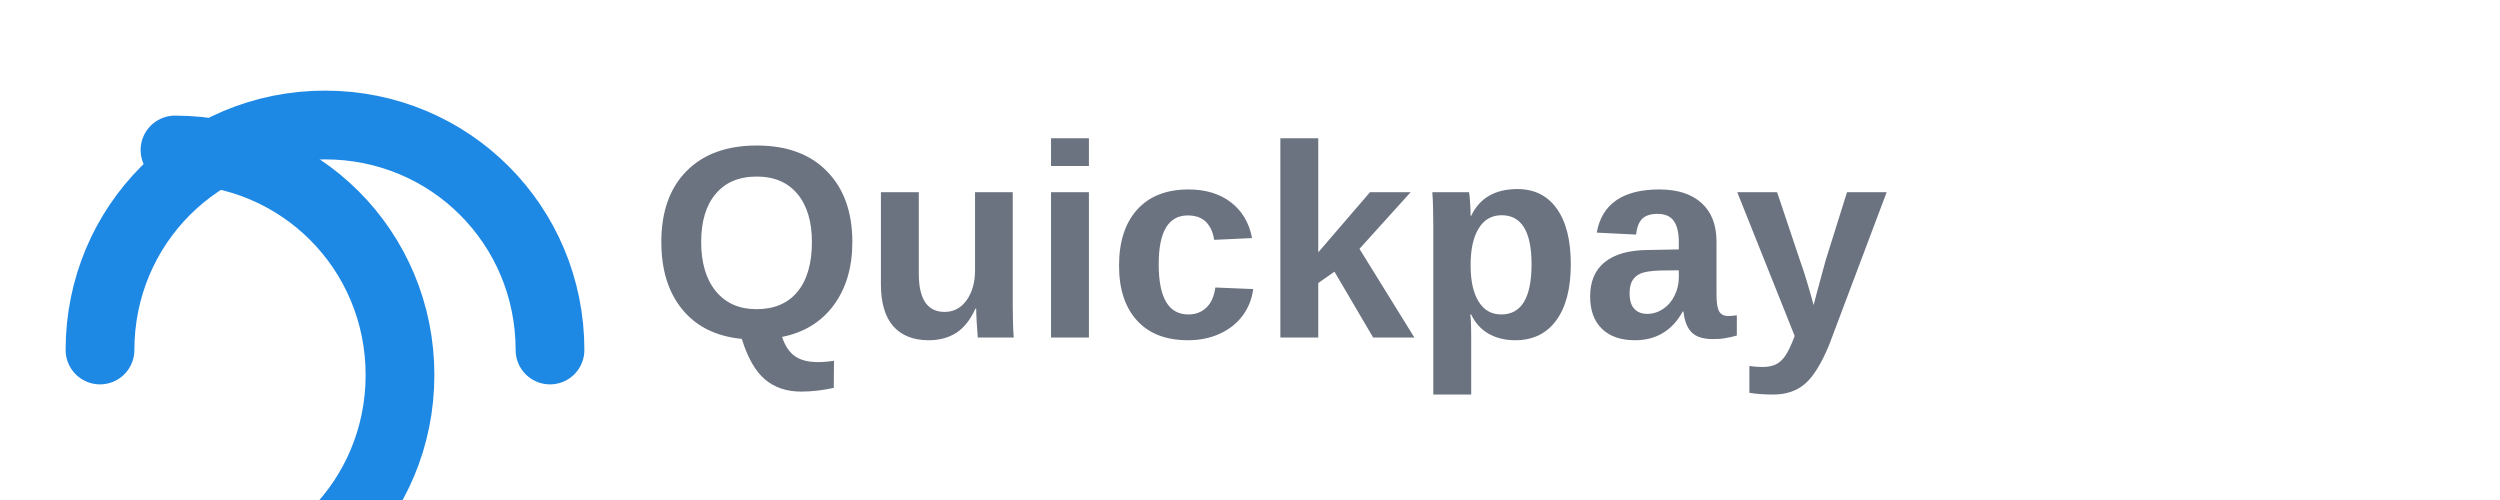
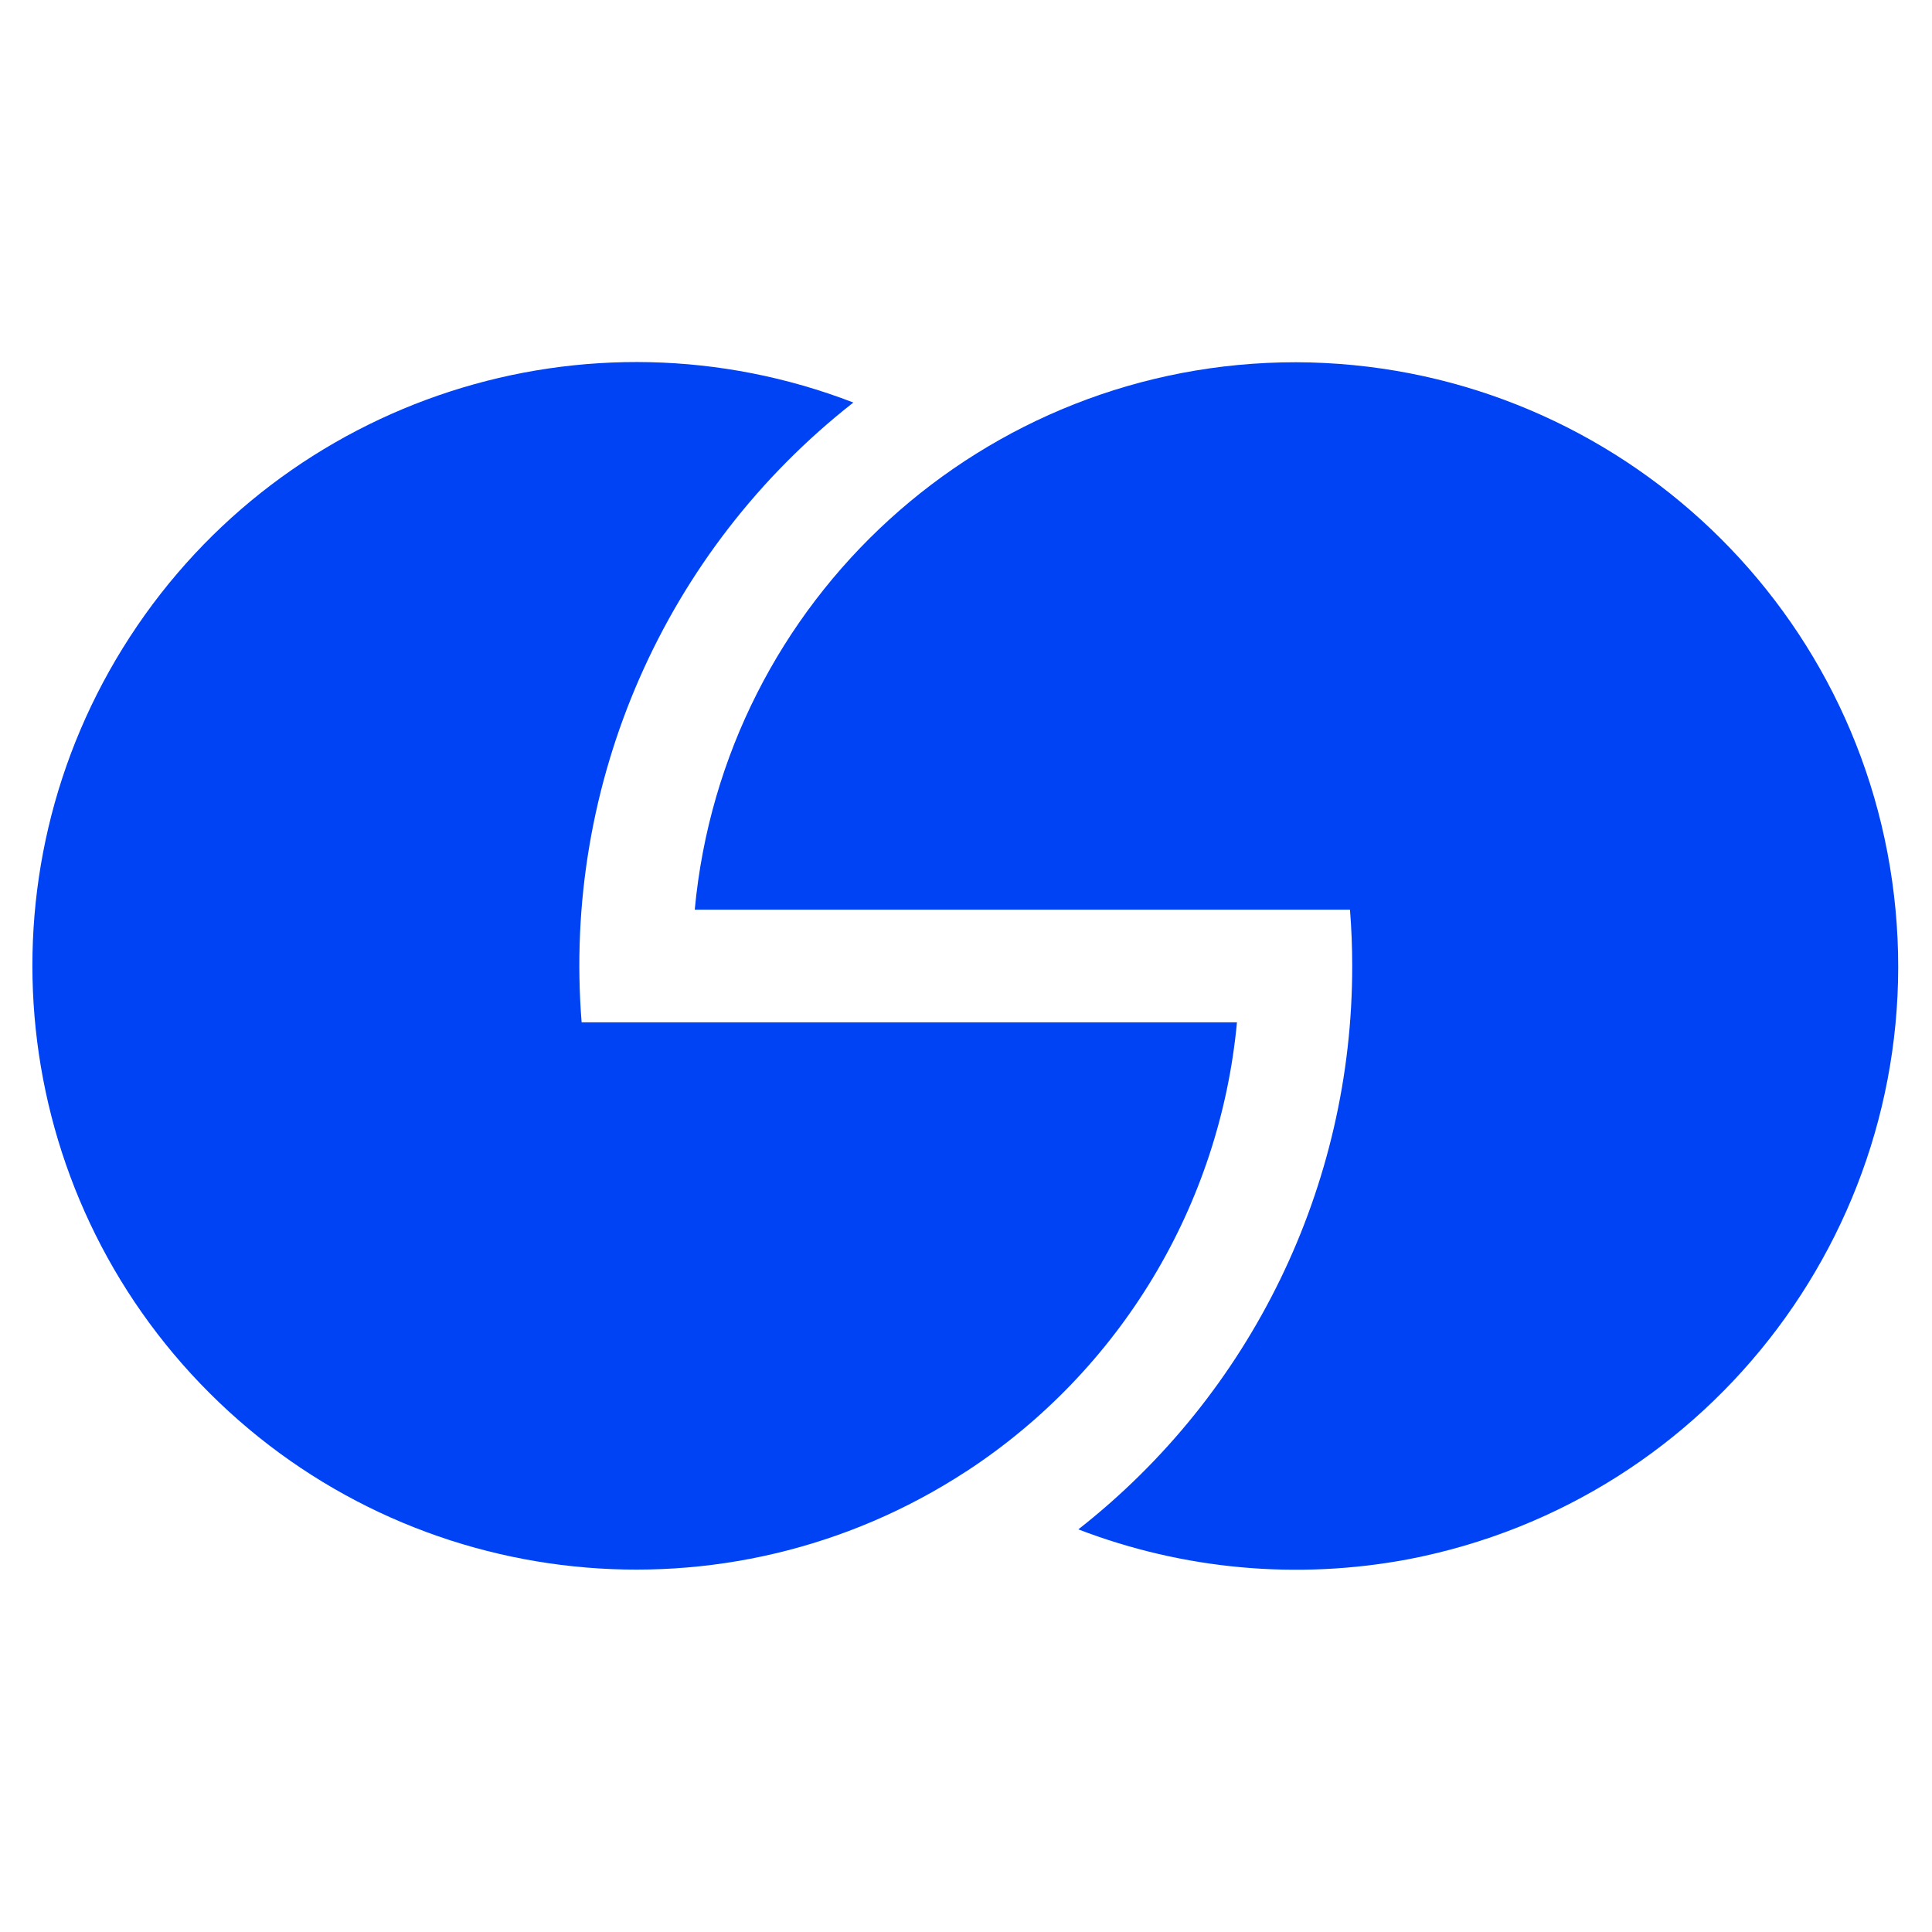
- <svg xmlns="http://www.w3.org/2000/svg" viewBox="0 0 200 40" role="img" aria-label="QuickPay">
-   <g fill="none" stroke="#1E88E5" stroke-width="5.5" stroke-linecap="round">
-     <path d="M8 28c0-10 8-18 18-18s18 8 18 18" />
-     <path d="M14 12c10 0 18 8 18 18s-8 18-18 18" />
-   </g>
-   <text x="52" y="27" font-family="Arial, Helvetica, sans-serif" font-size="22" font-weight="600" fill="#6B7280">Quickpay</text>
+ <svg xmlns="http://www.w3.org/2000/svg" width="20" height="20" fill="none">
+   <path fill="#0043f5" d="M14.581 16.141A6.252 6.252 0 0 0 13.415 3.75a6.248 6.248 0 0 0-6.223 5.667h6.783q.023.289.023.583a7.4 7.4 0 0 1-2.835 5.832 6.28 6.28 0 0 0 3.418.309" />
+   <path fill="#0043f5" d="M9.999 15.234A6.25 6.25 0 1 1 8.834 4.167a7.4 7.4 0 0 0-2.813 6.416h6.784A6.25 6.25 0 0 1 10 15.234" />
</svg>
